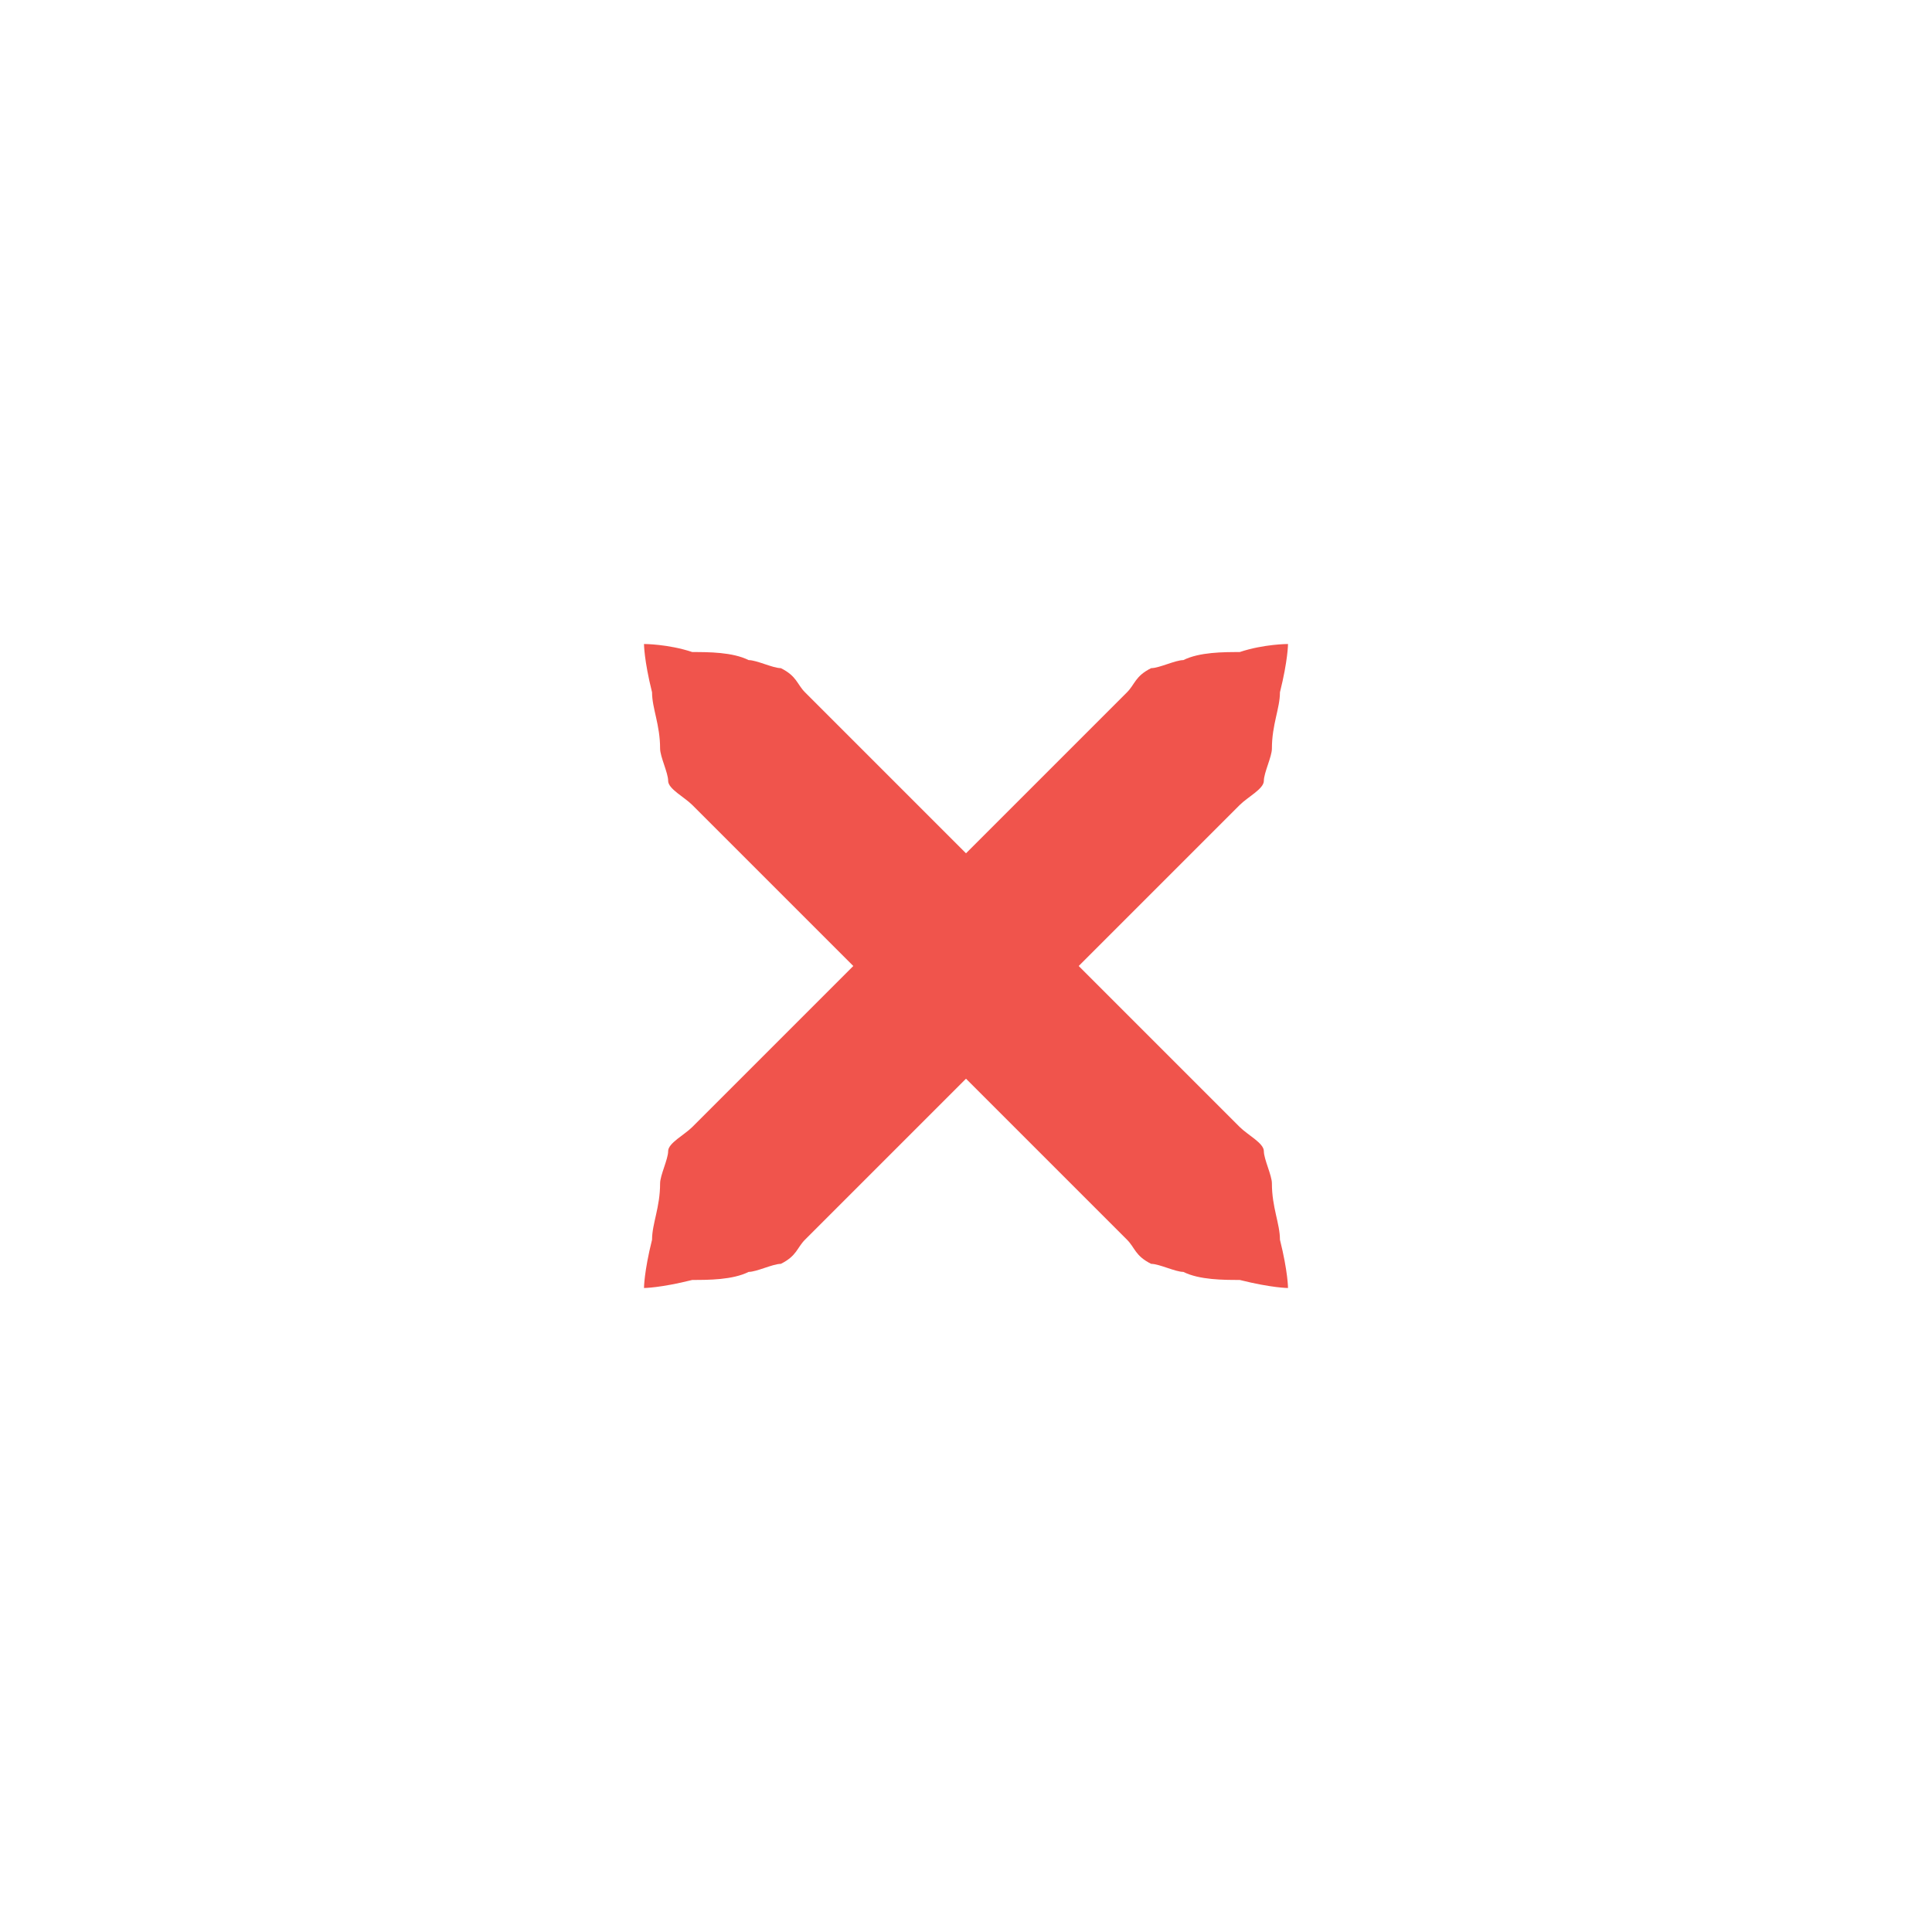
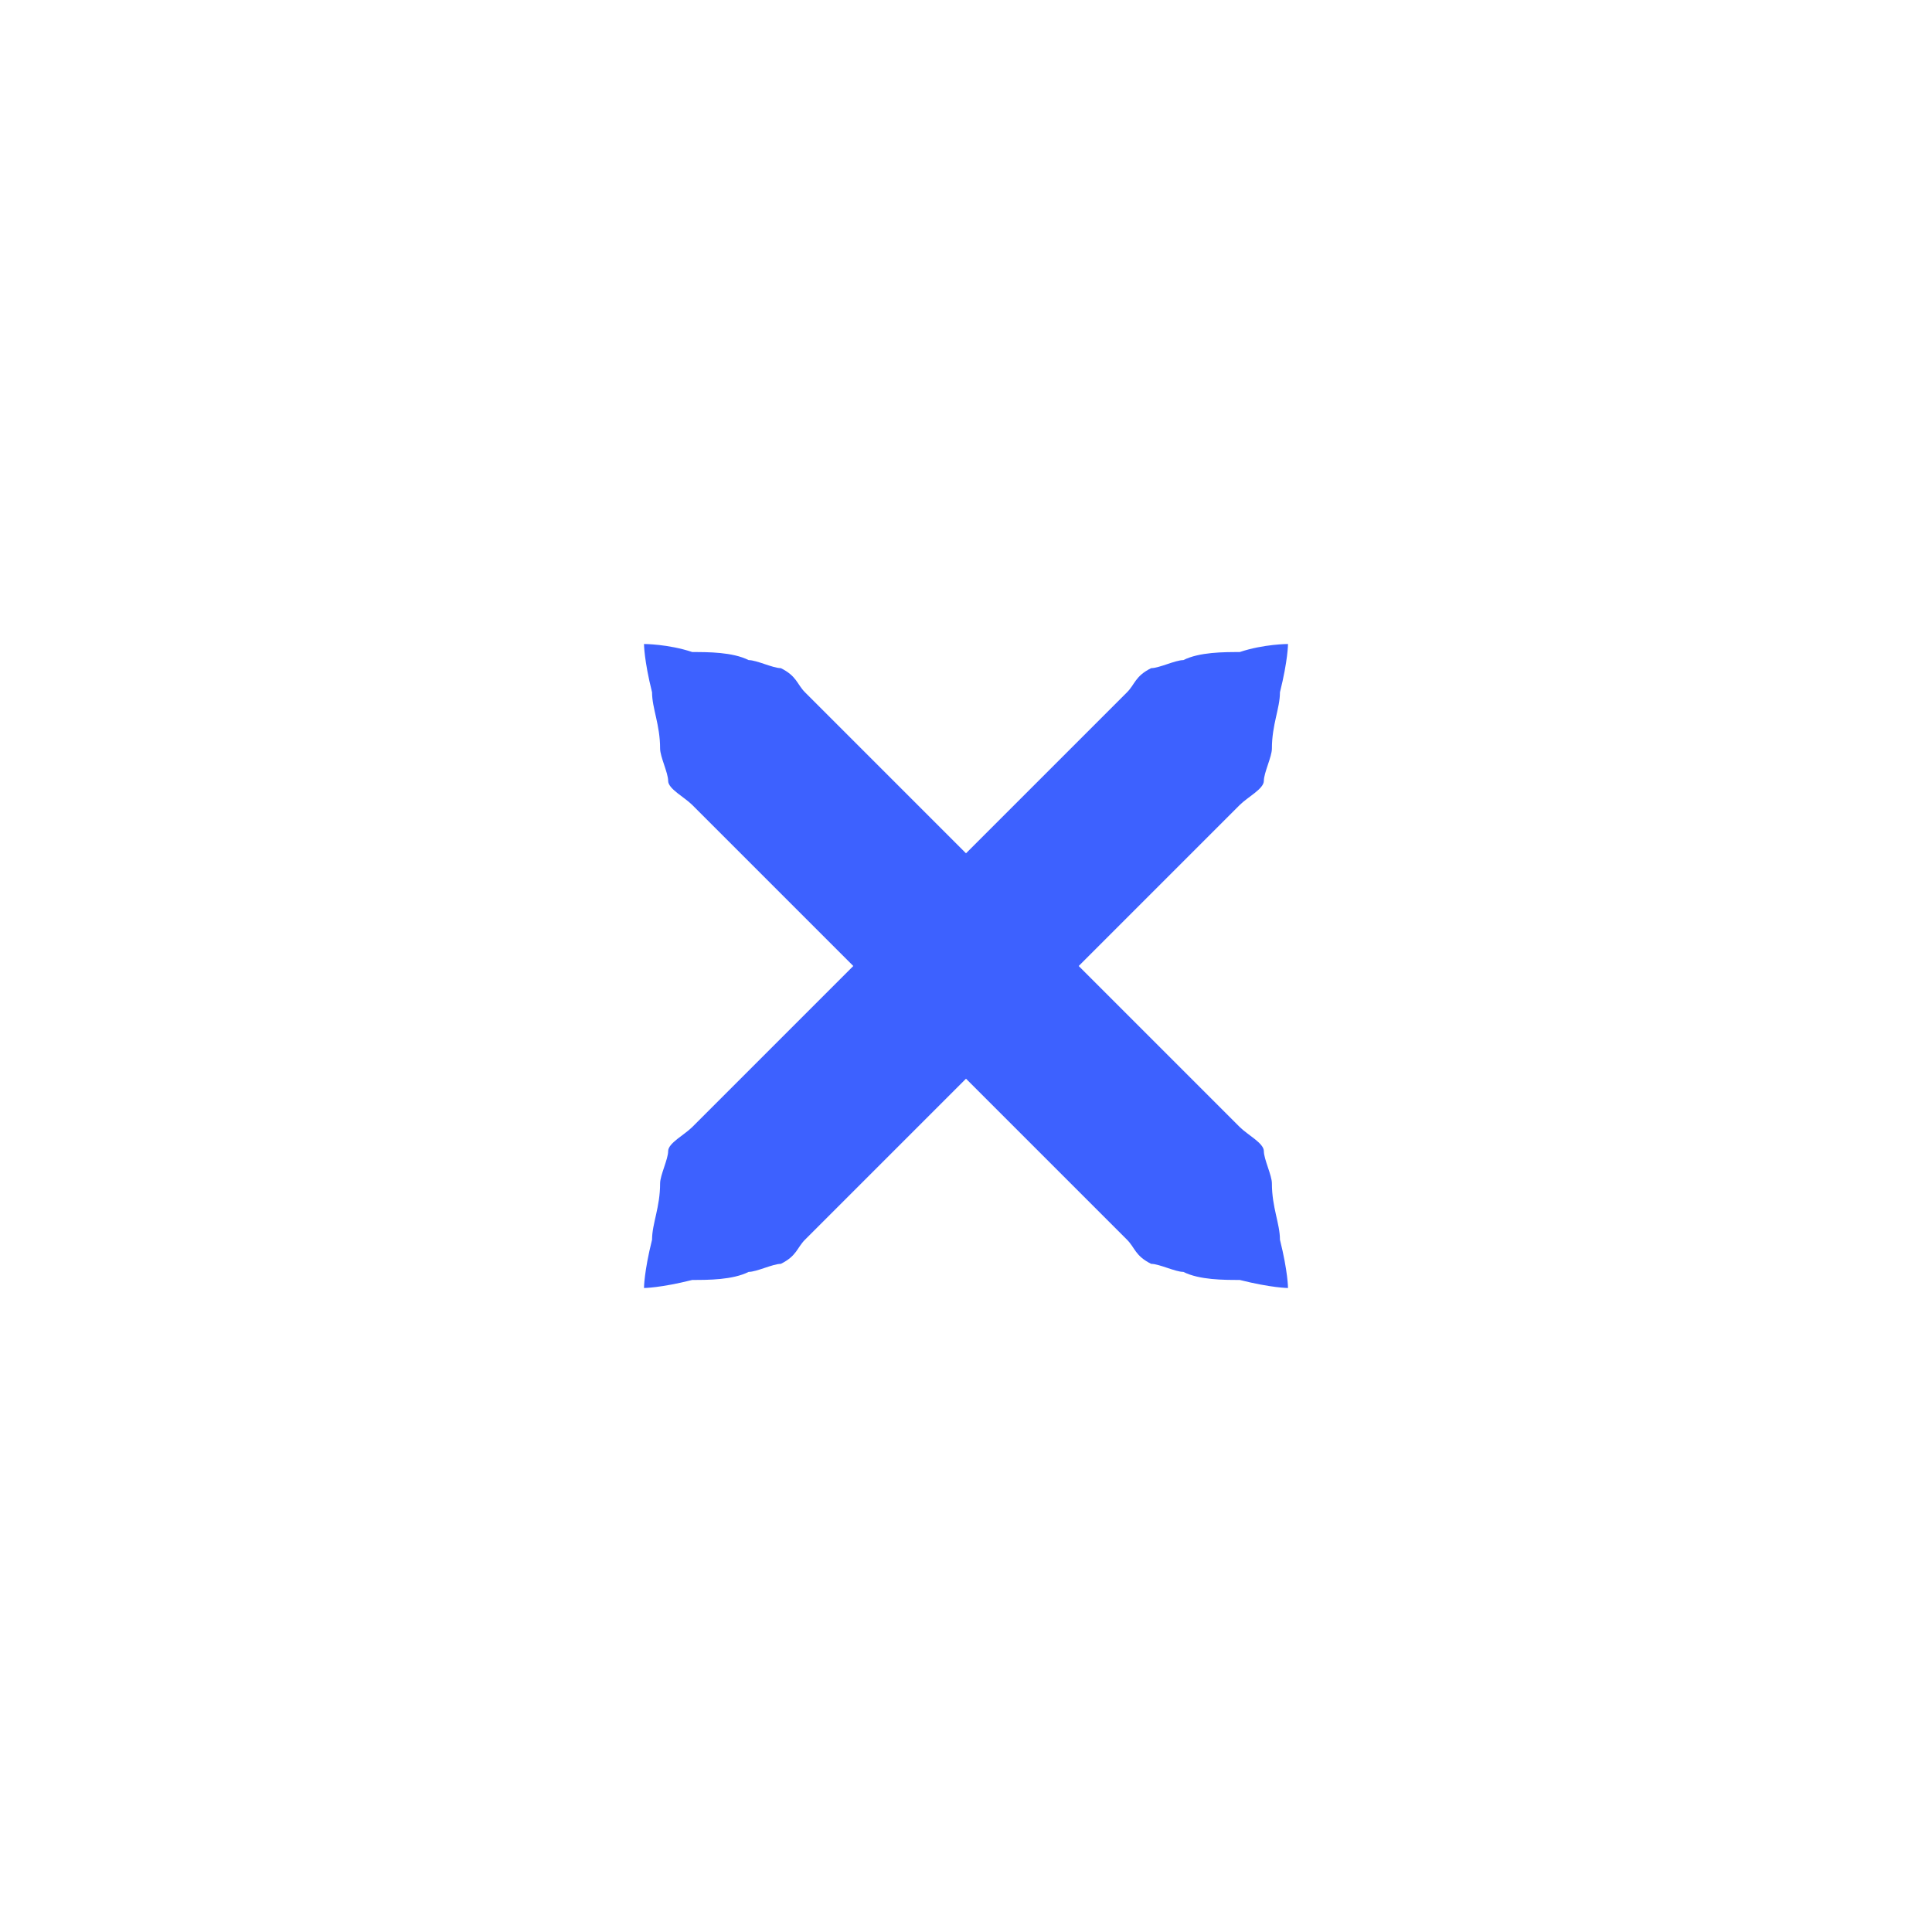
- <svg xmlns="http://www.w3.org/2000/svg" xmlns:xlink="http://www.w3.org/1999/xlink" version="1.1" x="0px" y="0px" width="24px" height="24px" viewBox="0 0 24 24">
-   <path id="a" fill="#f0544c" d="M16,8c0,0,0,0.2-0.1,0.6c0,0.2-0.1,0.4-0.1,0.7c0,0.1-0.1,0.3-0.1,0.4c0,0.1-0.2,0.2-0.3,0.3c-0.7,0.7-1.7,1.7-2.7,2.7c-1,1-2,2-2.7,2.7c-0.1,0.1-0.1,0.2-0.3,0.3c-0.1,0-0.3,0.1-0.4,0.1c-0.2,0.1-0.5,0.1-0.7,0.1C8.2,16,8,16,8,16s0-0.2,0.1-0.6c0-0.2,0.1-0.4,0.1-0.7c0-0.1,0.1-0.3,0.1-0.4c0-0.1,0.2-0.2,0.3-0.3c0.7-0.7,1.7-1.7,2.7-2.7c1-1,2-2,2.7-2.7c0.1-0.1,0.1-0.2,0.3-0.3c0.1,0,0.3-0.1,0.4-0.1c0.2-0.1,0.5-0.1,0.7-0.1C15.7,8,16,8,16,8z" />
-   <use xlink:href="#a" transform="matrix(-1,0,0,1,24,0)" />
+ <svg xmlns="http://www.w3.org/2000/svg" xmlns:xlink="http://www.w3.org/1999/xlink" version="1.1" x="0px" y="0px" width="24px" height="24px" viewBox="0 0 24 24" id="svg2">
+   <defs id="defs9" />
+   <path id="a" fill="#3d61ff" d="M16,8c0,0,0,0.2-0.1,0.6c0,0.2-0.1,0.4-0.1,0.7c0,0.1-0.1,0.3-0.1,0.4c0,0.1-0.2,0.2-0.3,0.3c-0.7,0.7-1.7,1.7-2.7,2.7c-1,1-2,2-2.7,2.7c-0.1,0.1-0.1,0.2-0.3,0.3c-0.1,0-0.3,0.1-0.4,0.1c-0.2,0.1-0.5,0.1-0.7,0.1C8.2,16,8,16,8,16s0-0.2,0.1-0.6c0-0.2,0.1-0.4,0.1-0.7c0-0.1,0.1-0.3,0.1-0.4c0-0.1,0.2-0.2,0.3-0.3c0.7-0.7,1.7-1.7,2.7-2.7c1-1,2-2,2.7-2.7c0.1-0.1,0.1-0.2,0.3-0.3c0.1,0,0.3-0.1,0.4-0.1c0.2-0.1,0.5-0.1,0.7-0.1C15.7,8,16,8,16,8z" />
+   <use xlink:href="#a" transform="matrix(-1,0,0,1,24,0)" id="use5" />
</svg>
